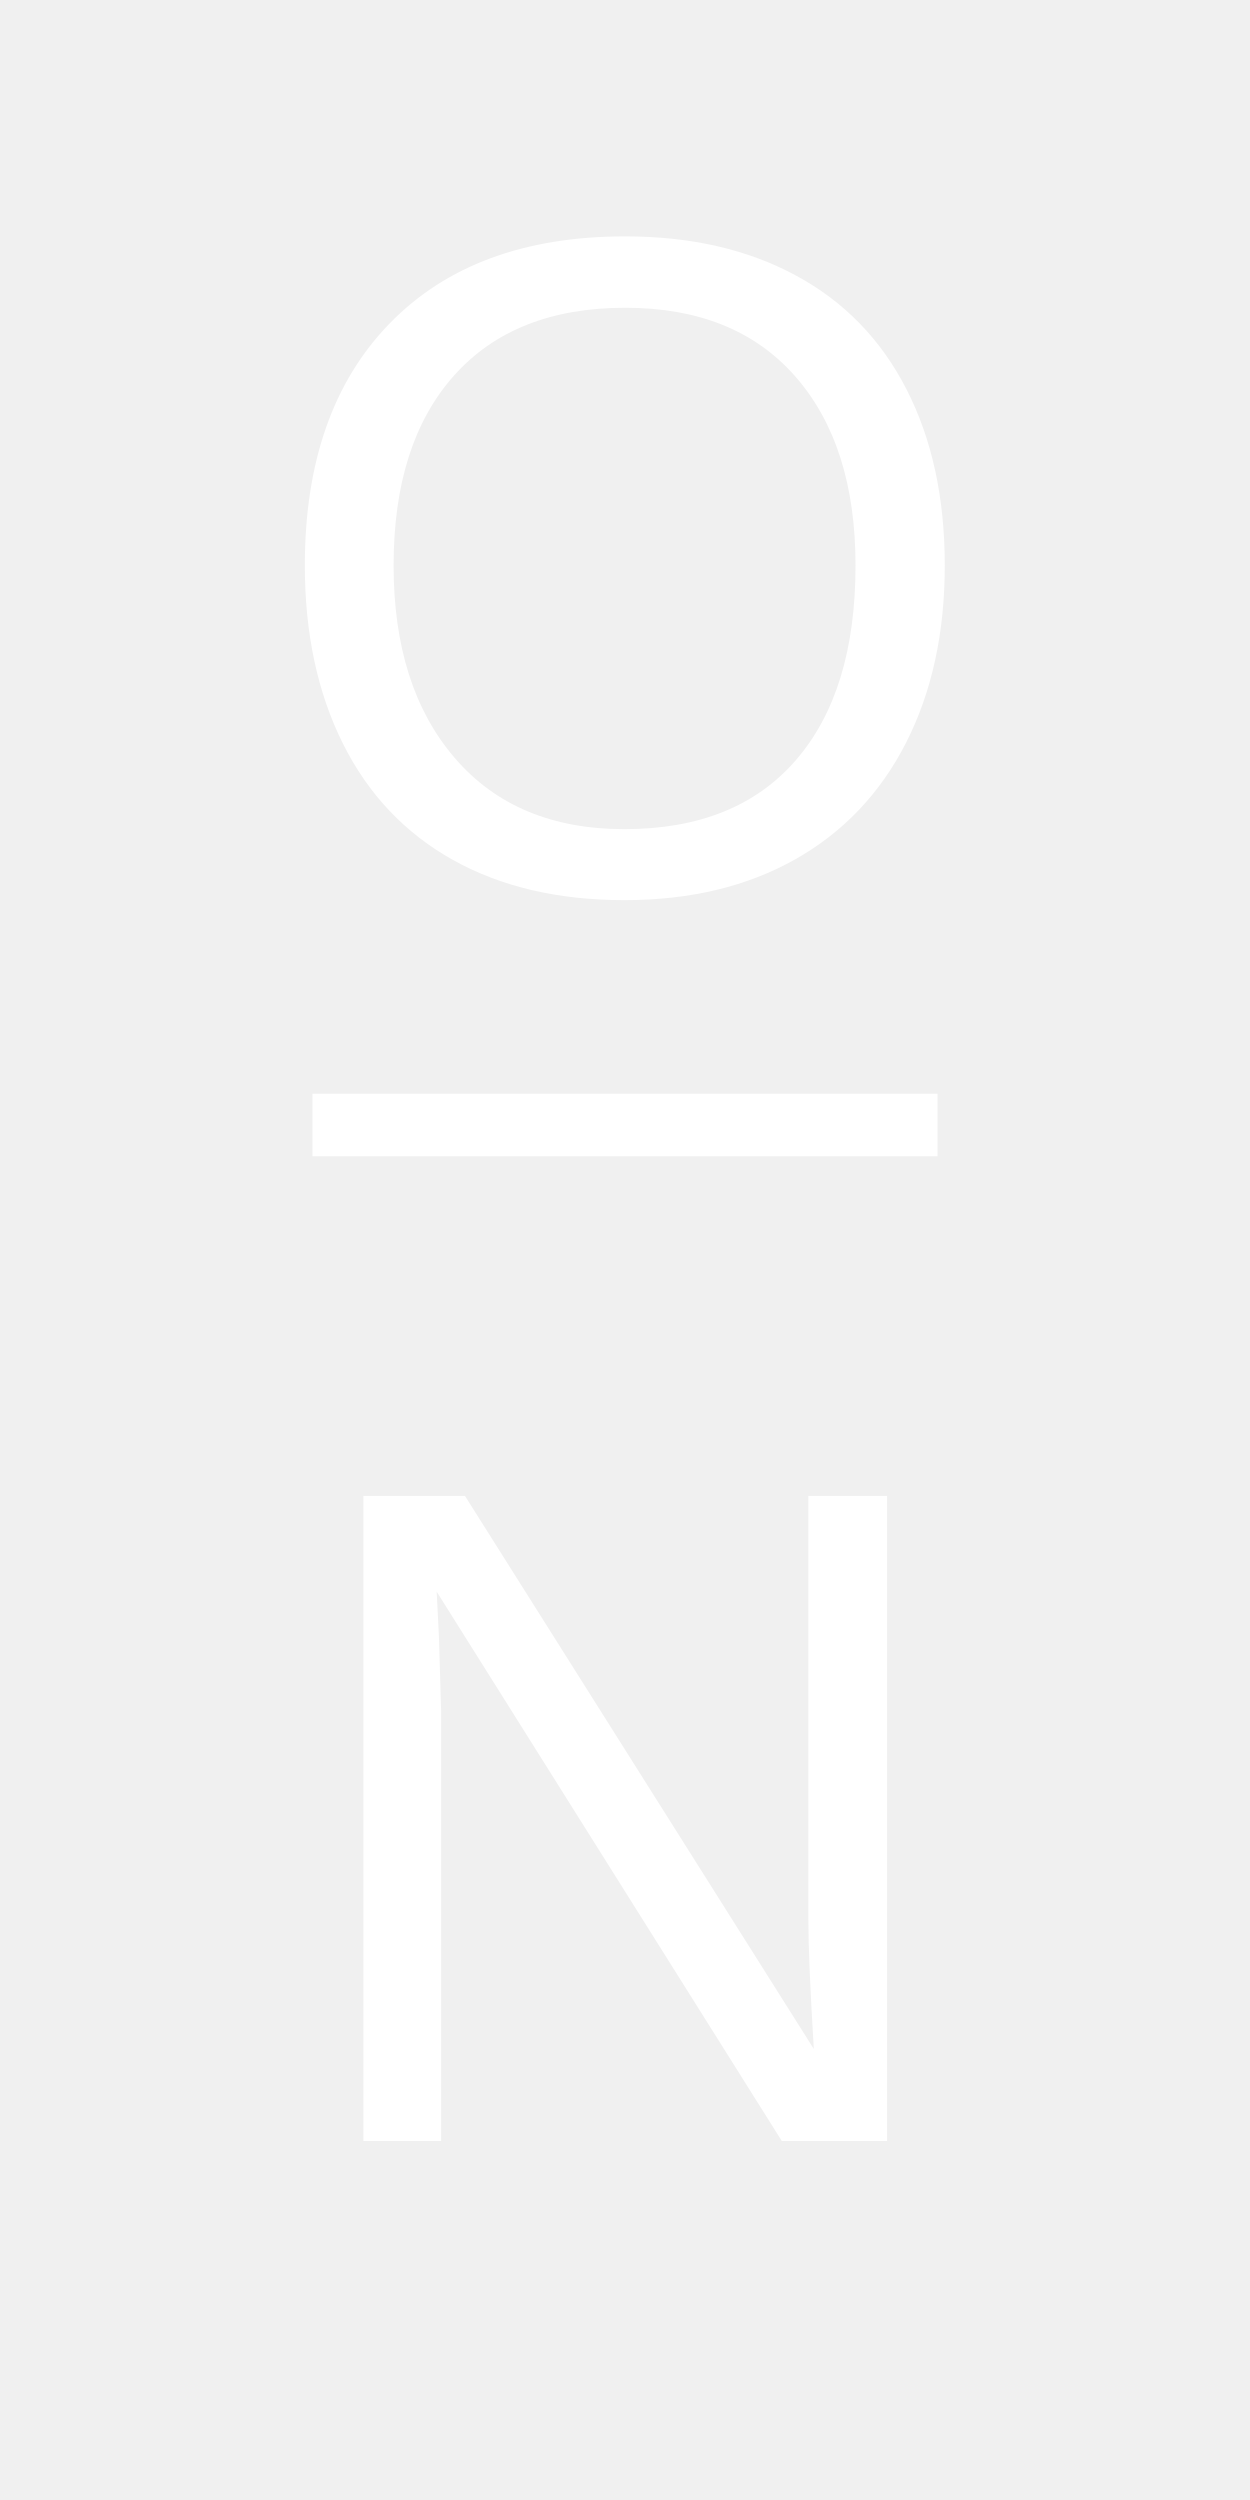
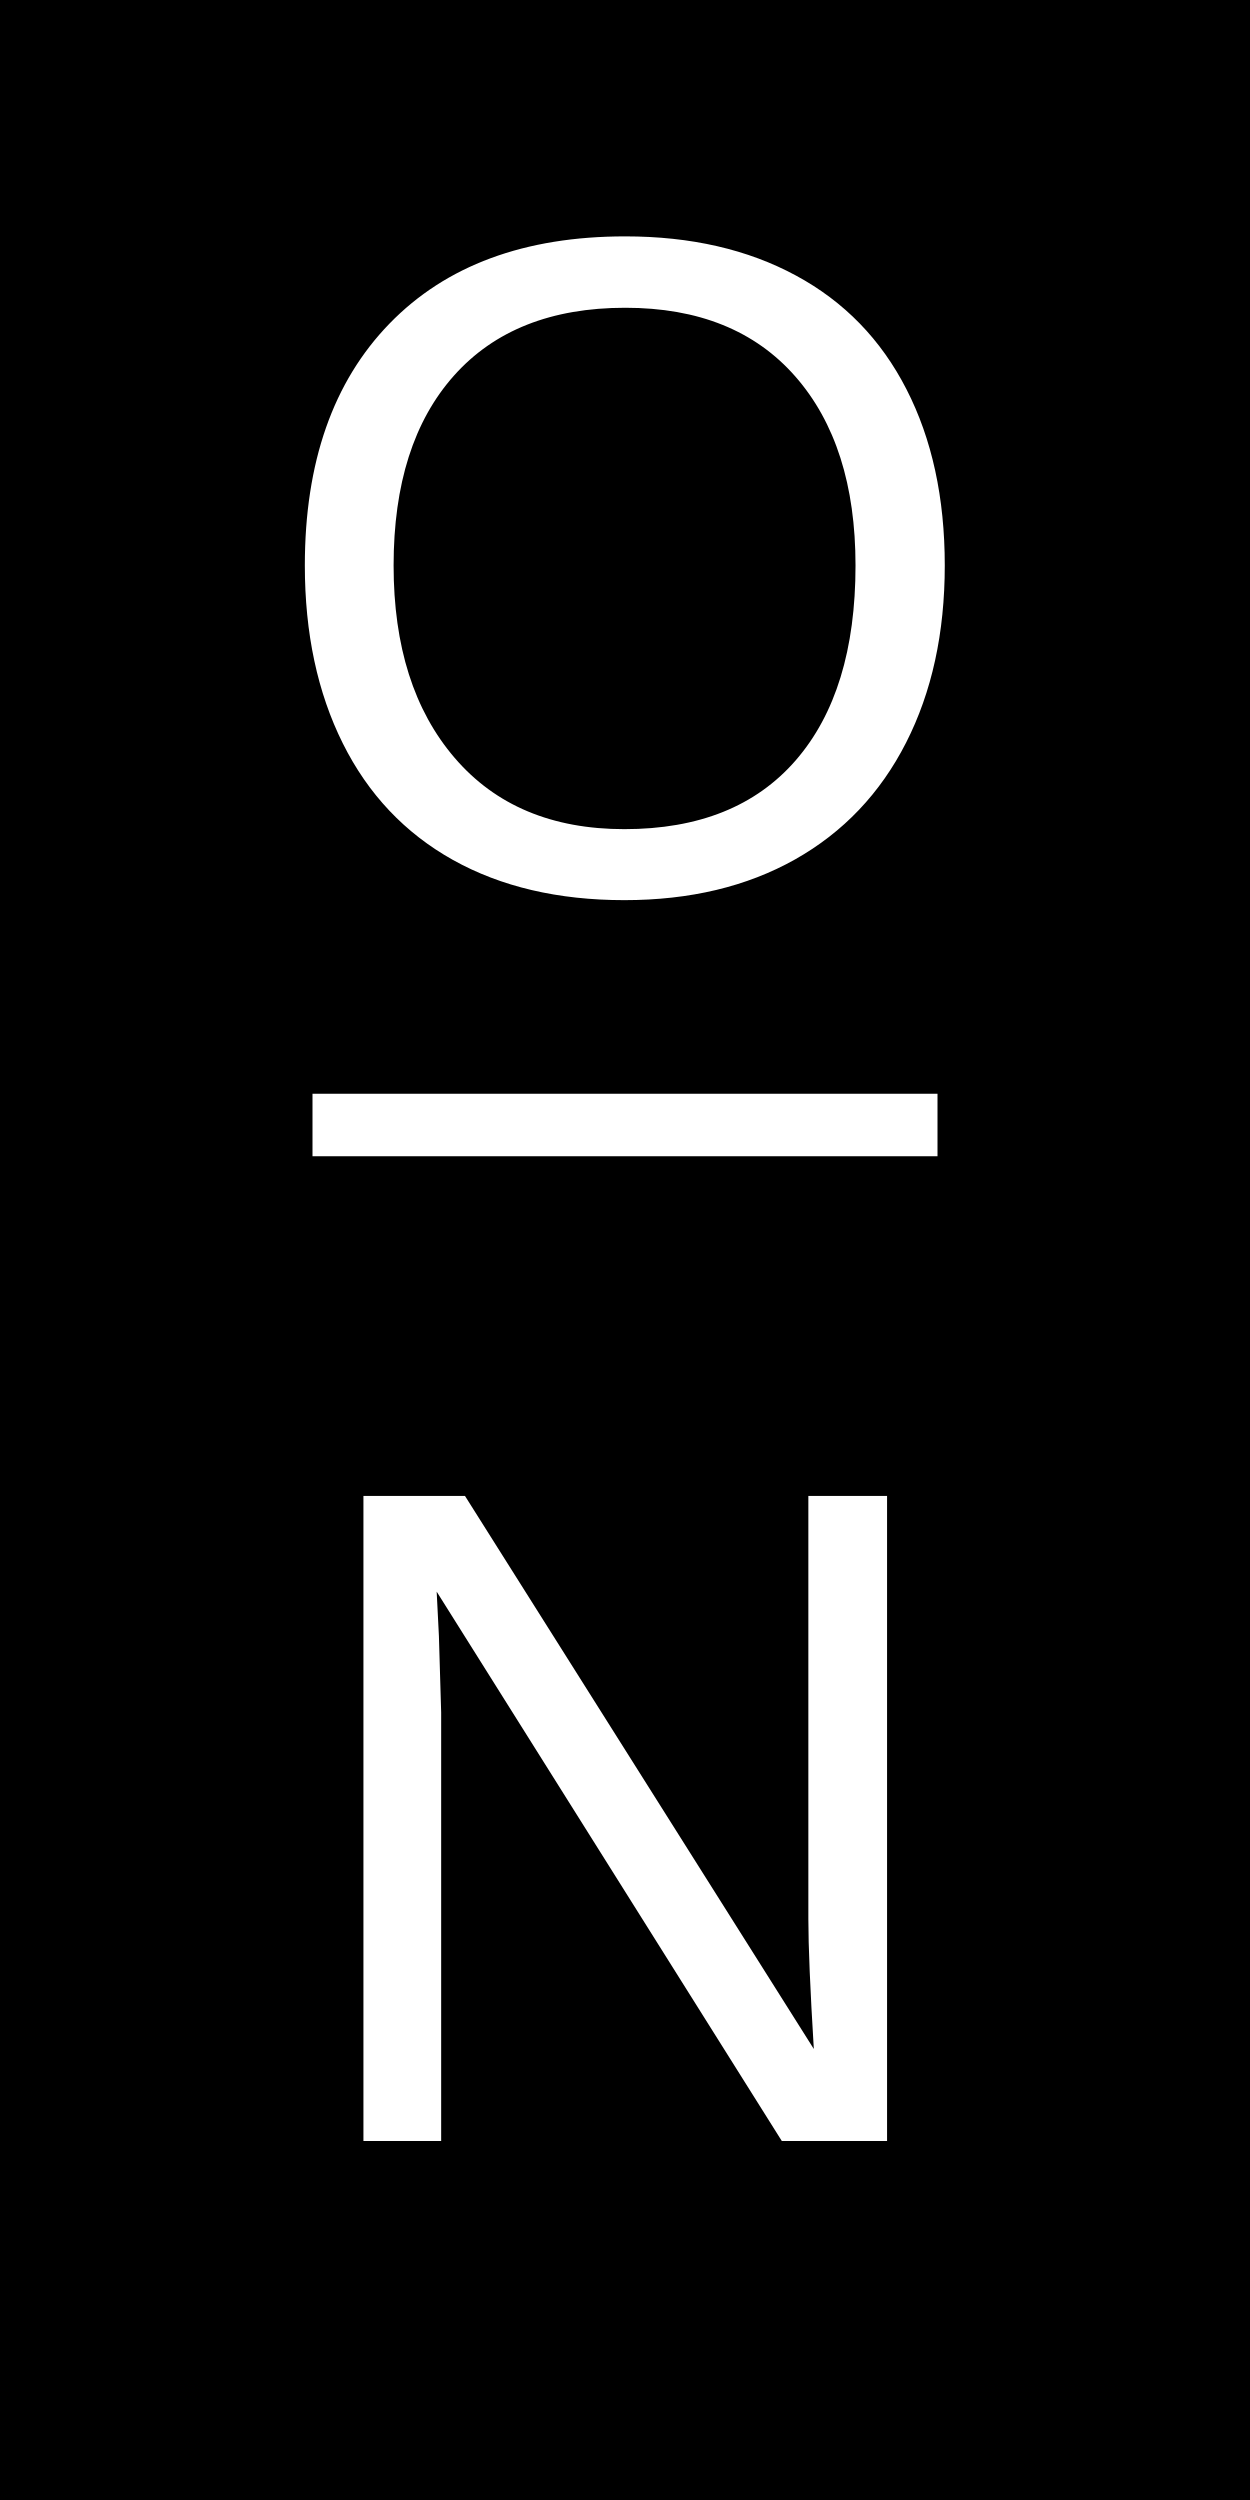
<svg xmlns="http://www.w3.org/2000/svg" width="200" height="400">
-   <rect width="100%" height="100%" fill="none" />
+   <rect width="100%" height="100%" fill="black" />
  <text x="50%" y="25%" dominant-baseline="middle" text-anchor="middle" fill="white" font-size="150" font-family="Arial, sans-serif">O</text>
  <line x1="25%" y1="45%" x2="75%" y2="45%" stroke="white" stroke-width="10" />
  <text x="50%" y="75%" dominant-baseline="middle" text-anchor="middle" fill="white" font-size="150" font-family="Arial, sans-serif">N</text>
</svg>
